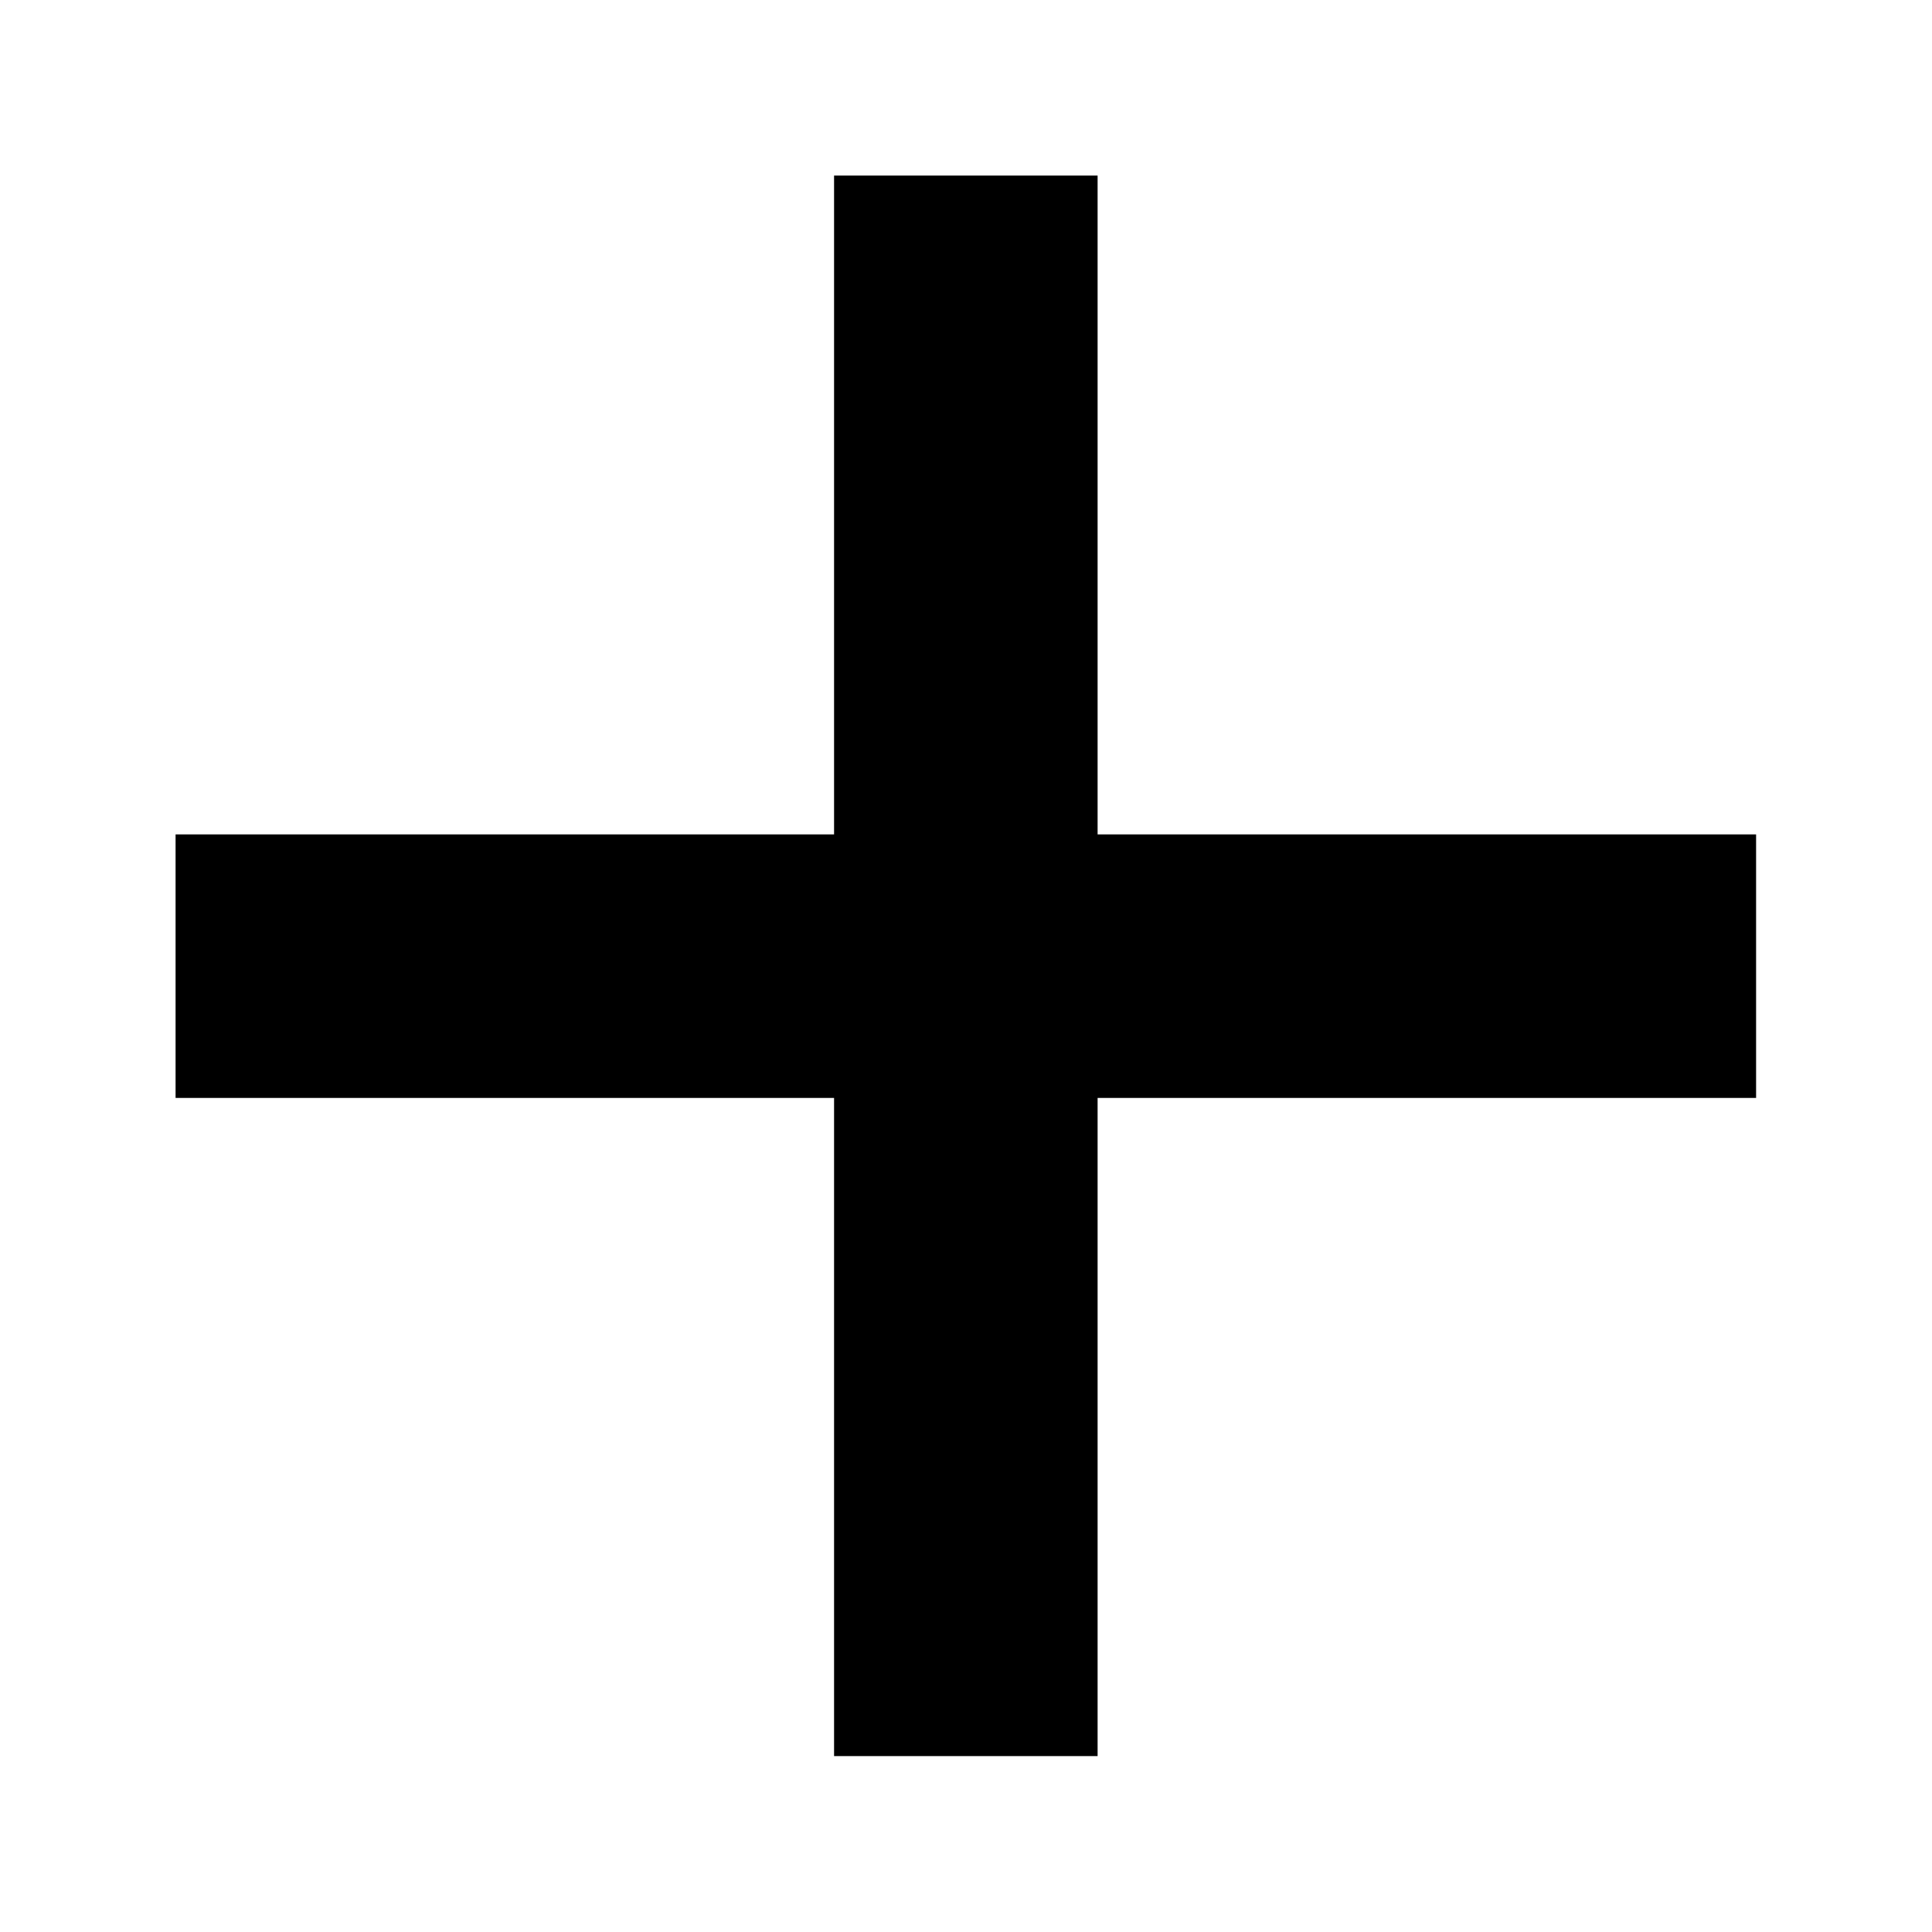
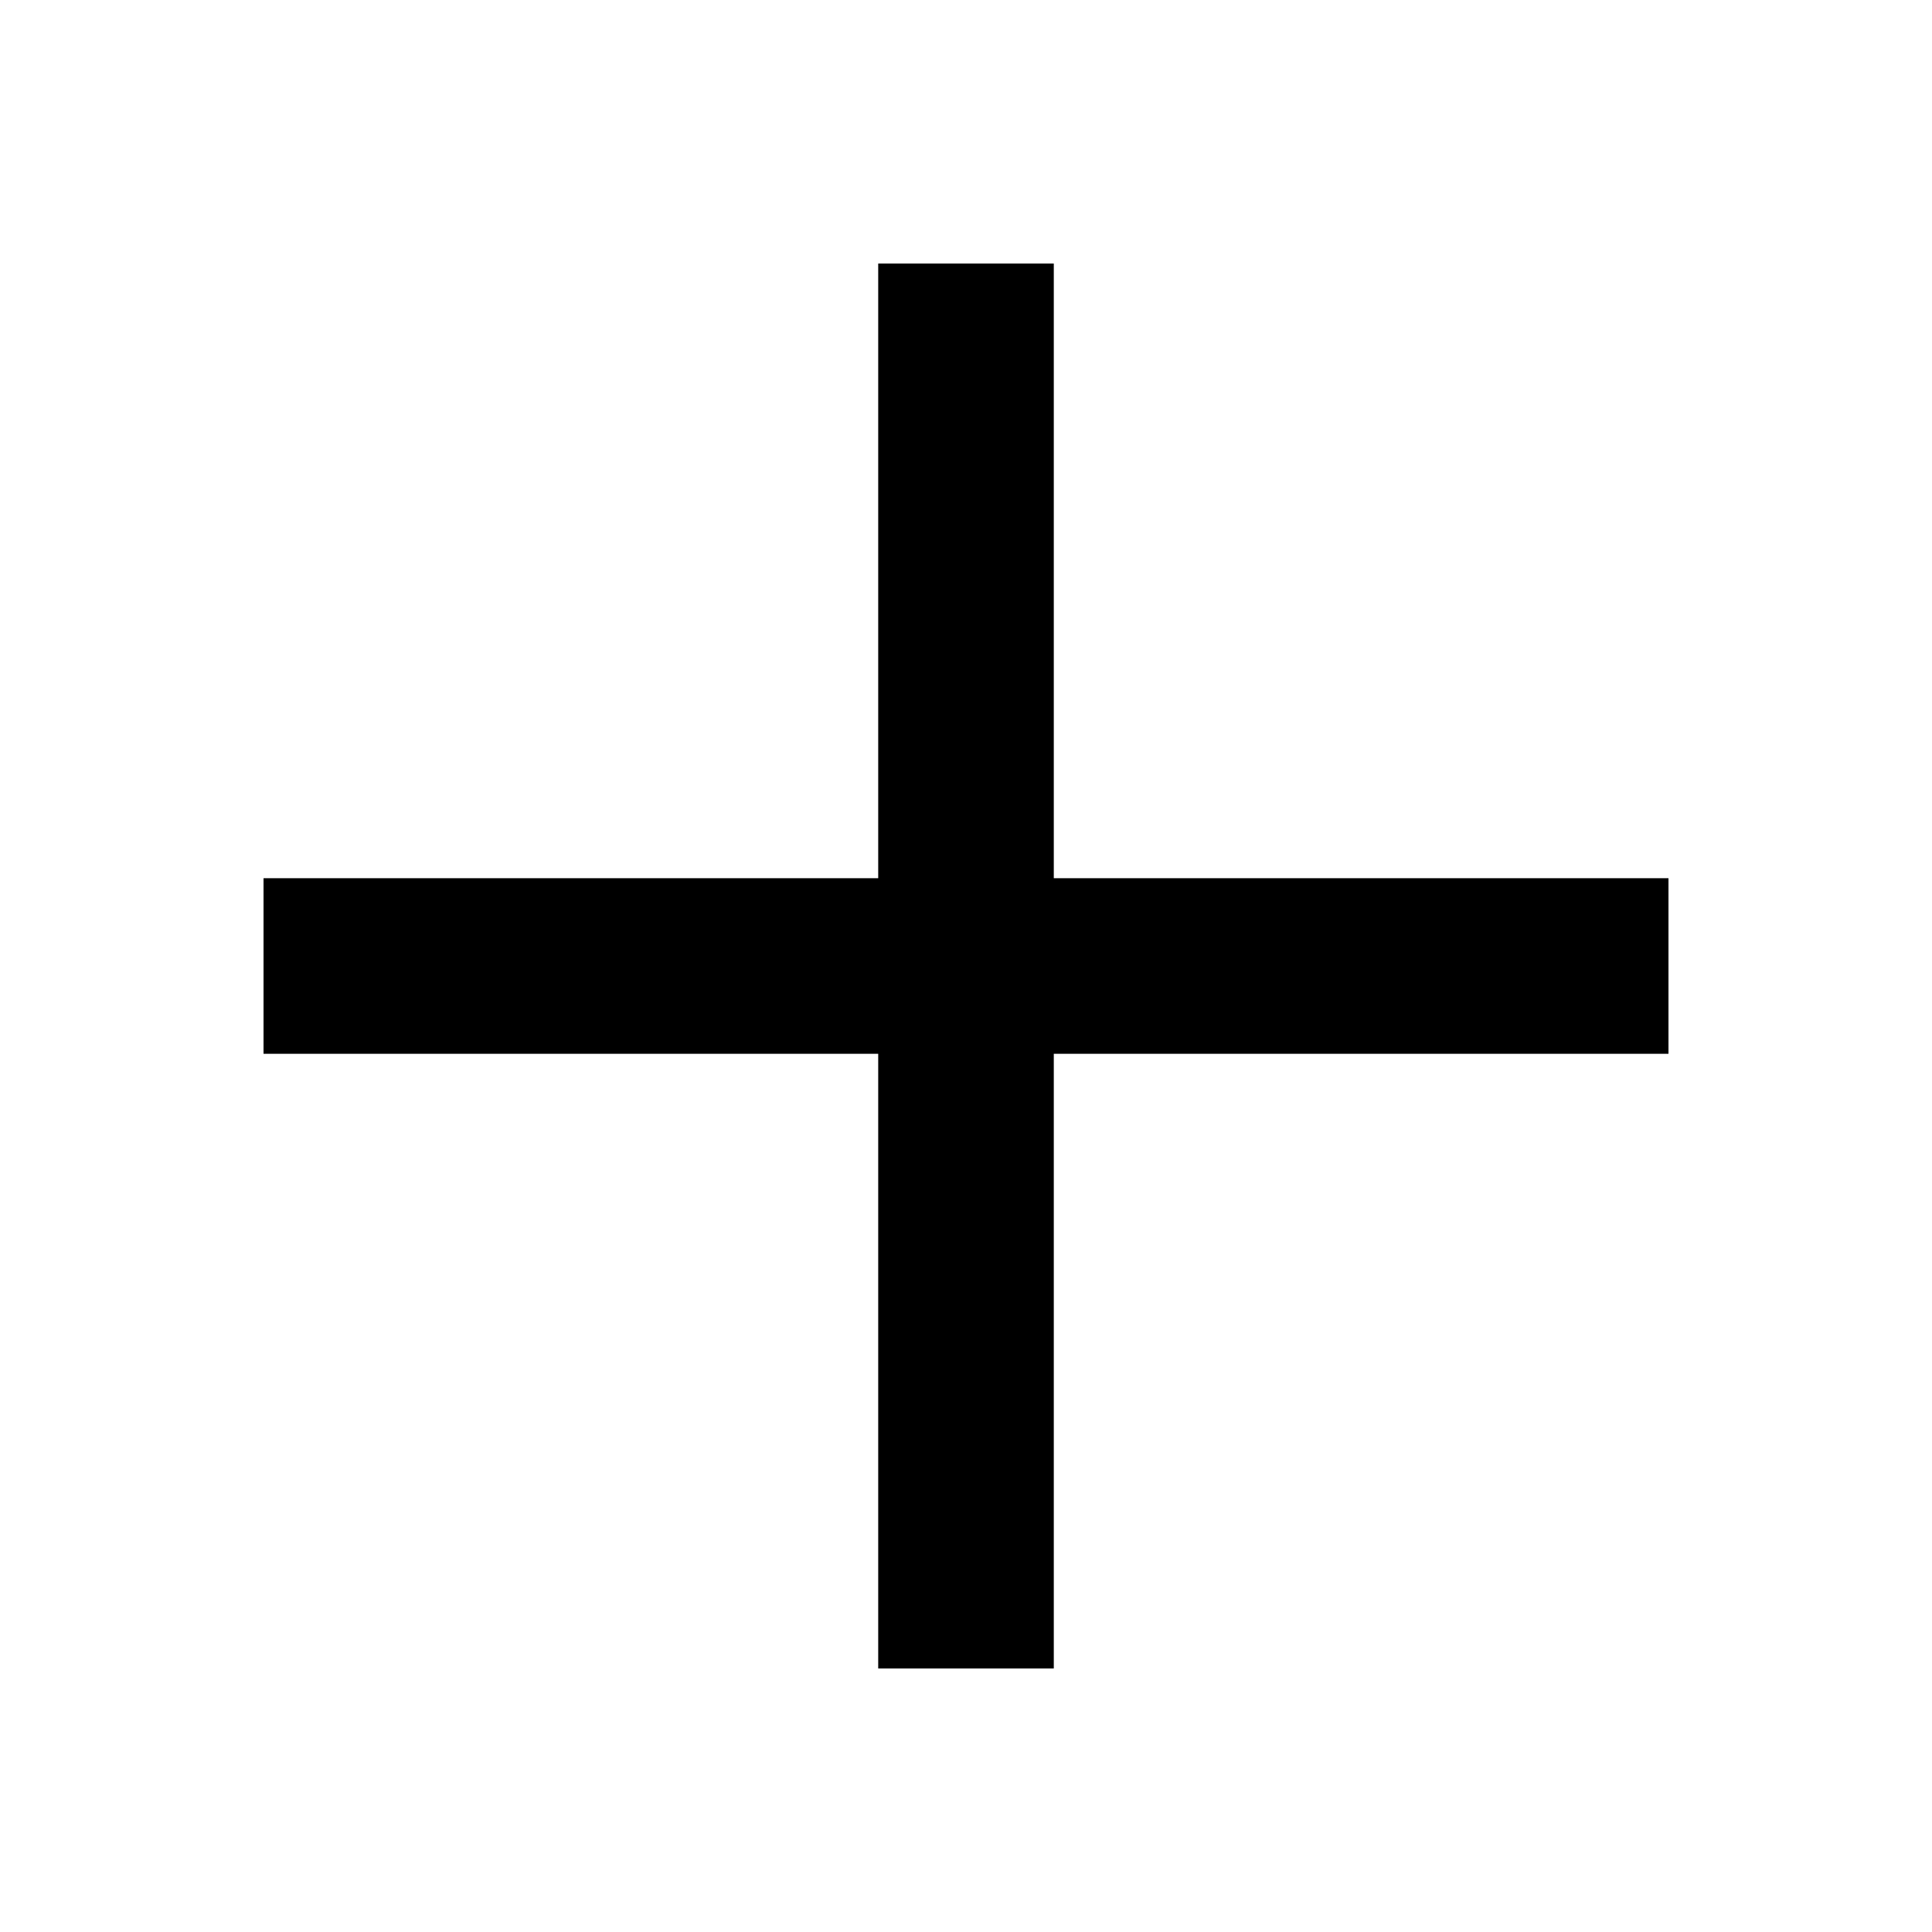
<svg xmlns="http://www.w3.org/2000/svg" width="22" height="22" viewBox="0 0 5.821 5.821" version="1.1" id="svg8">
  <defs id="defs2" />
  <g id="layer1">
-     <rect style="fill:#000000;stroke-width:0;stroke-linecap:square;paint-order:fill markers stroke" id="rect2650" width="4.762" height="0.794" x="0.529" y="2.514" />
-     <rect style="fill:#000000;stroke-width:0;stroke-linecap:square;paint-order:fill markers stroke" id="rect2650-3" width="4.762" height="0.794" x="0.529" y="-3.307" transform="rotate(90)" />
+     <rect style="fill:#000000;stroke-width:0;stroke-linecap:square;paint-order:fill markers stroke" id="rect2650" width="4.233" height="0.529" x="0.794" y="2.646" />
+     <rect style="fill:#000000;stroke-width:0;stroke-linecap:square;paint-order:fill markers stroke" id="rect2650-3" width="4.233" height="0.529" x="0.794" y="-3.175" transform="rotate(90)" />
  </g>
</svg>
